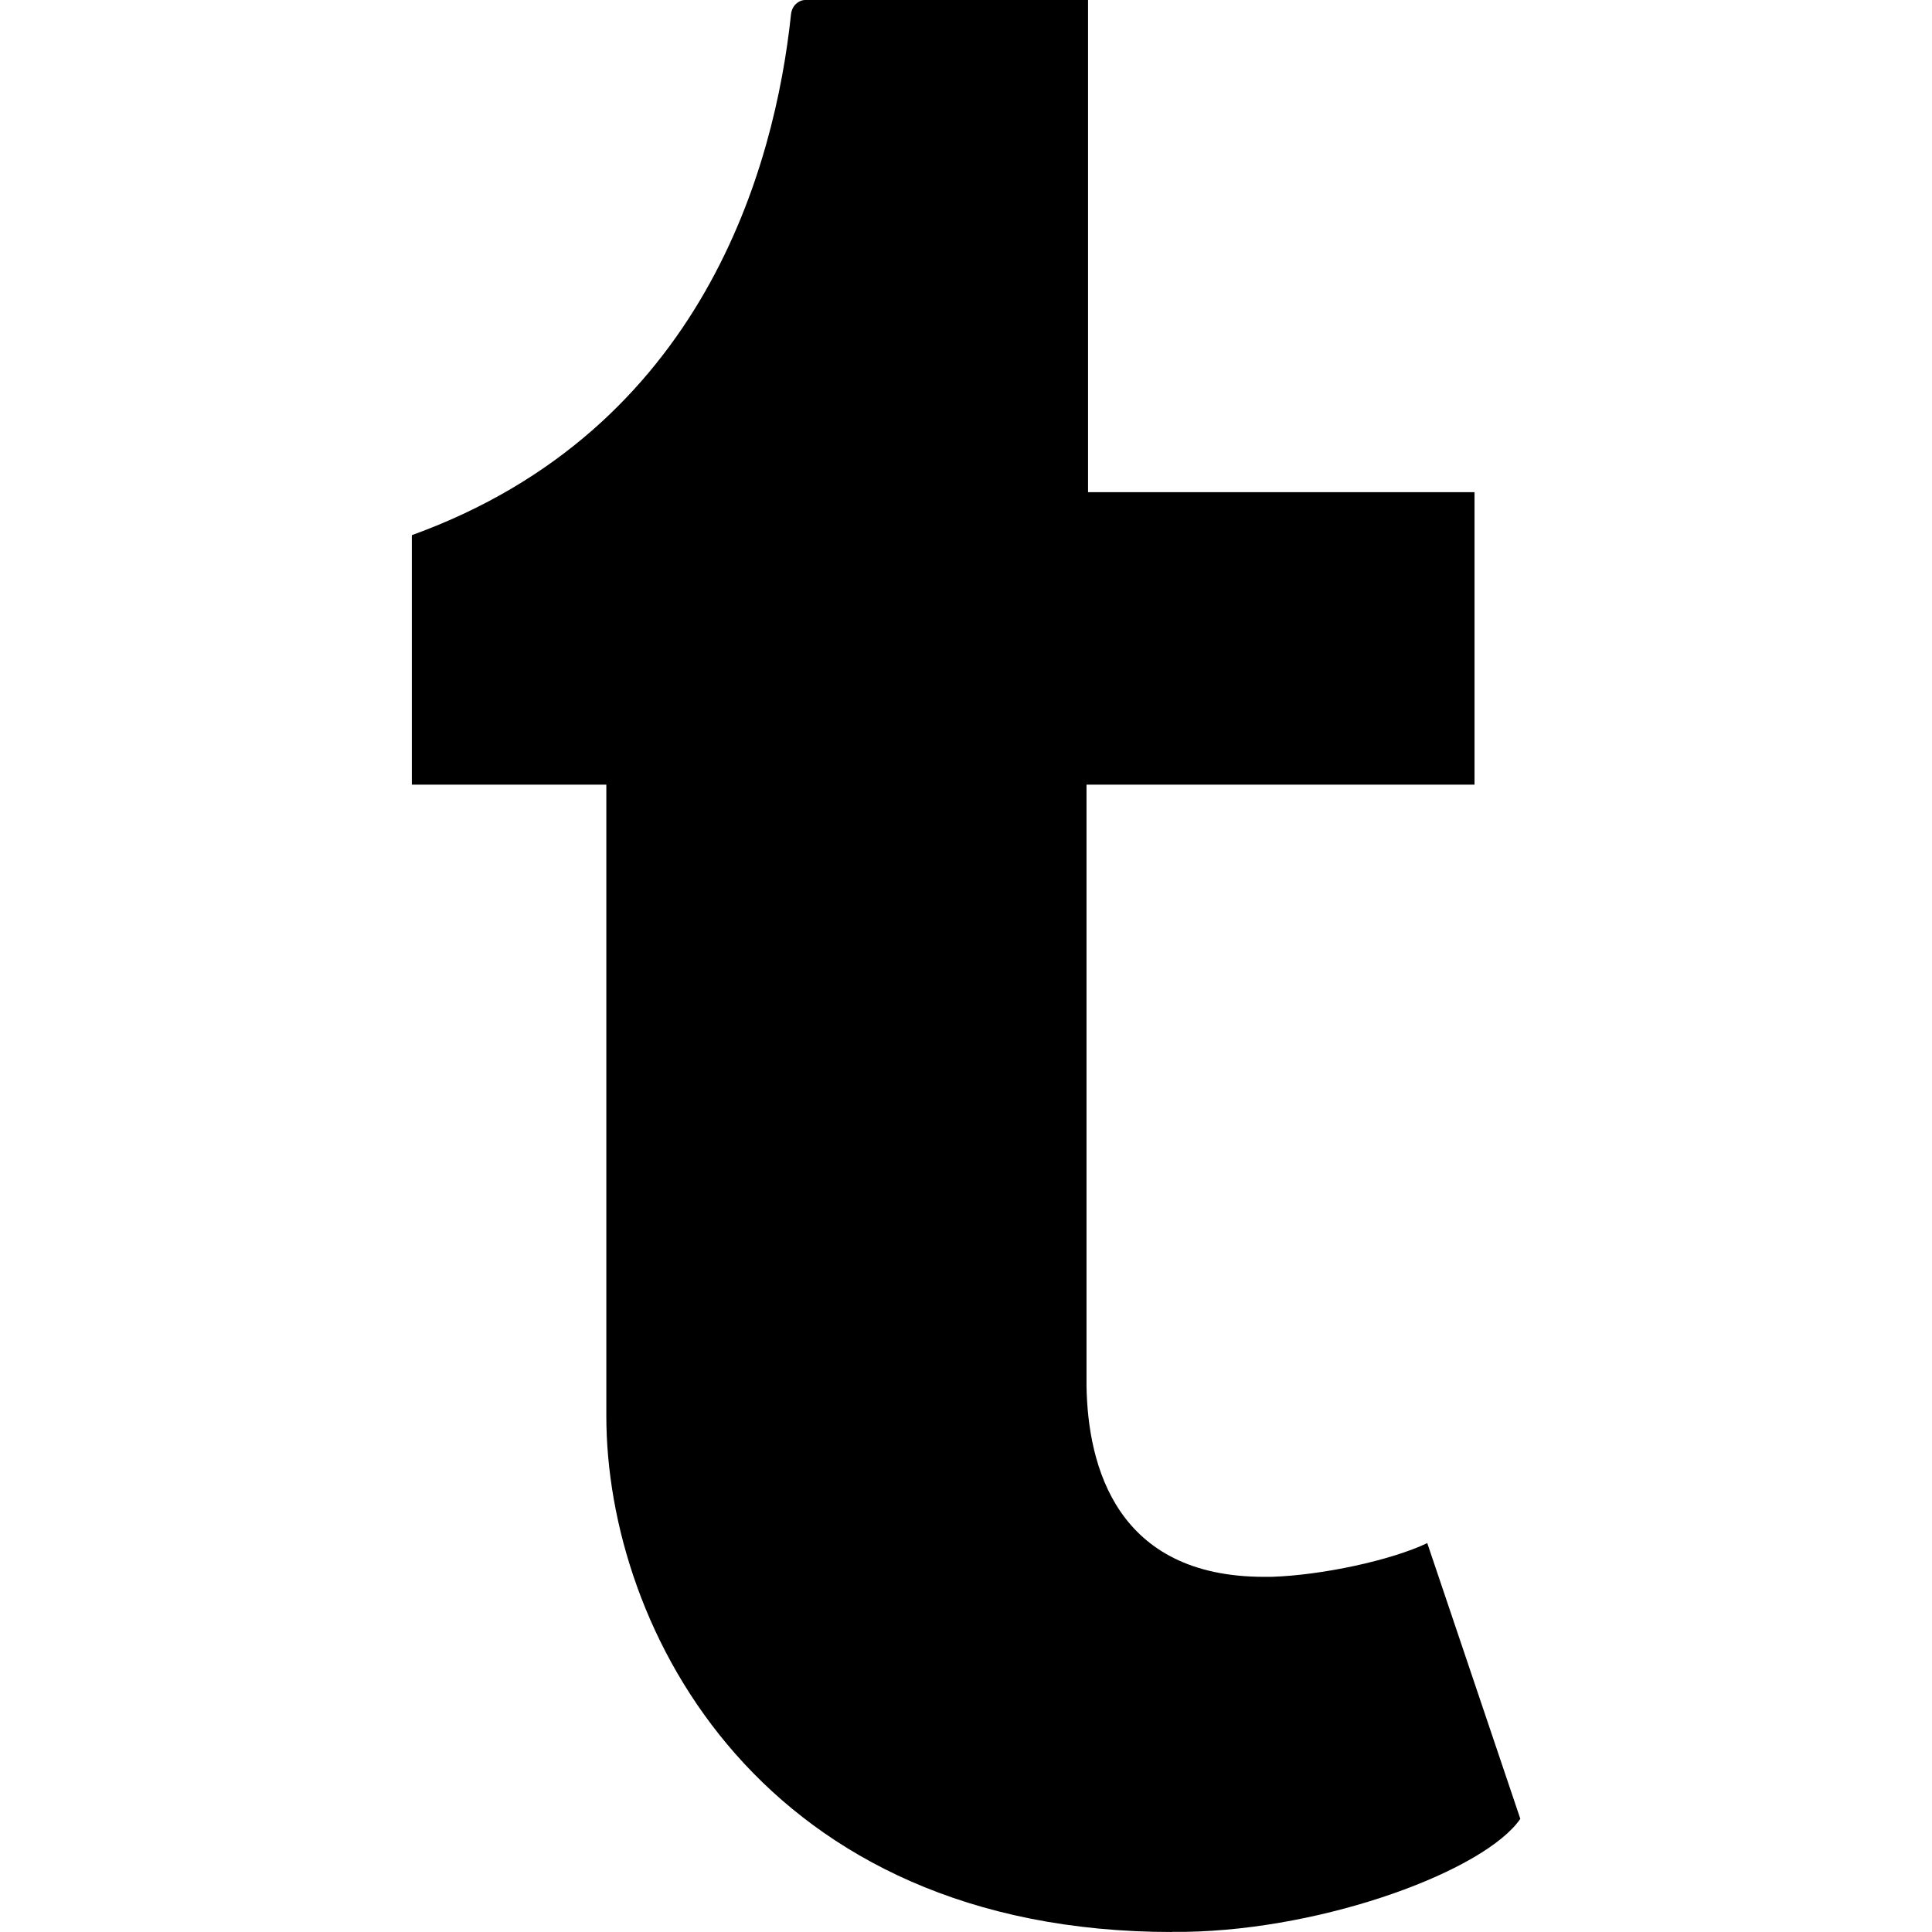
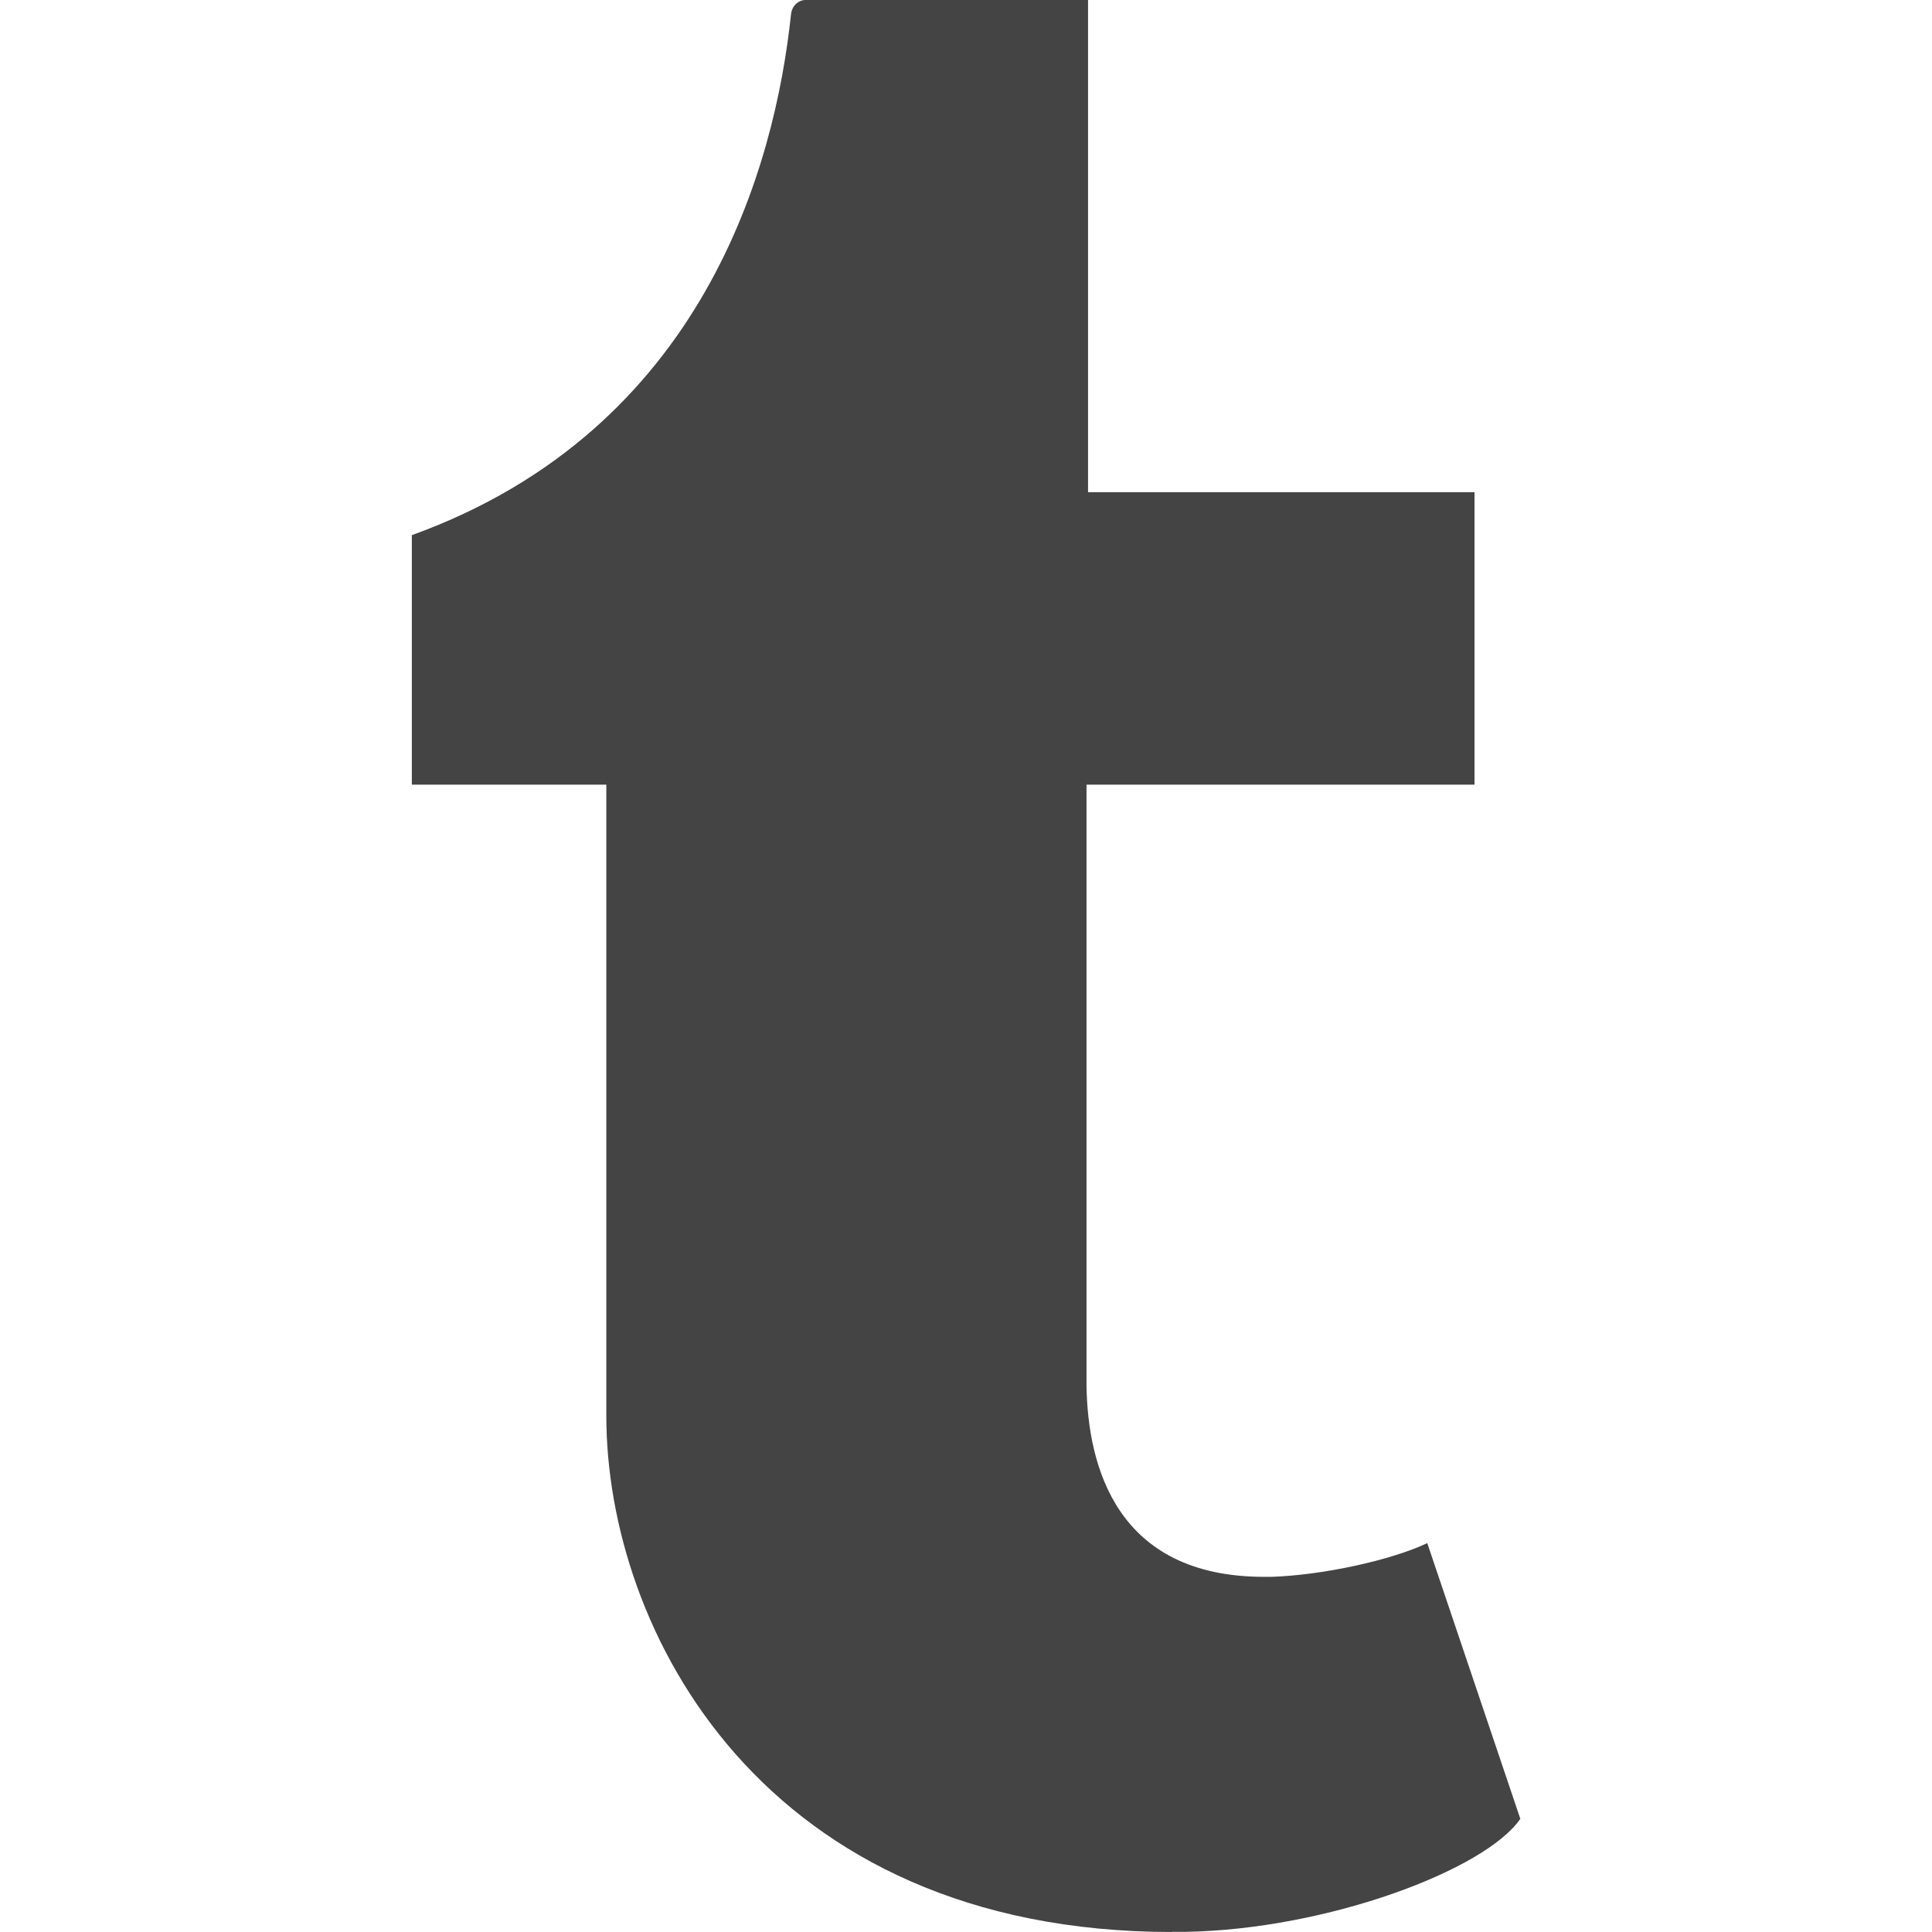
<svg xmlns="http://www.w3.org/2000/svg" version="1.1" width="1024" height="1024" viewBox="0 0 1024 1024">
-   <path d="M621.355 1024c-217.301 0-299.989-160.256-299.989-273.536v-334.592h-103.083v-132.224c154.88-56.021 192.512-196.096 200.96-276.011 0.597-5.461 4.907-7.637 7.381-7.637h150.059v260.864h204.843v155.008h-205.653v318.72c0.683 42.709 16 101.163 94.165 101.163h3.84c26.923-0.853 63.403-8.747 82.603-17.877l49.323 146.133c-18.603 27.136-102.4 58.624-177.323 59.904h-7.595l0.469 0.085z" />
+   <path fill="#444" d="M621.355 1024c-217.301 0-299.989-160.256-299.989-273.536v-334.592h-103.083v-132.224c154.88-56.021 192.512-196.096 200.96-276.011 0.597-5.461 4.907-7.637 7.381-7.637h150.059v260.864h204.843v155.008h-205.653v318.72c0.683 42.709 16 101.163 94.165 101.163h3.84c26.923-0.853 63.403-8.747 82.603-17.877l49.323 146.133c-18.603 27.136-102.4 58.624-177.323 59.904h-7.595l0.469 0.085z" />
</svg>
